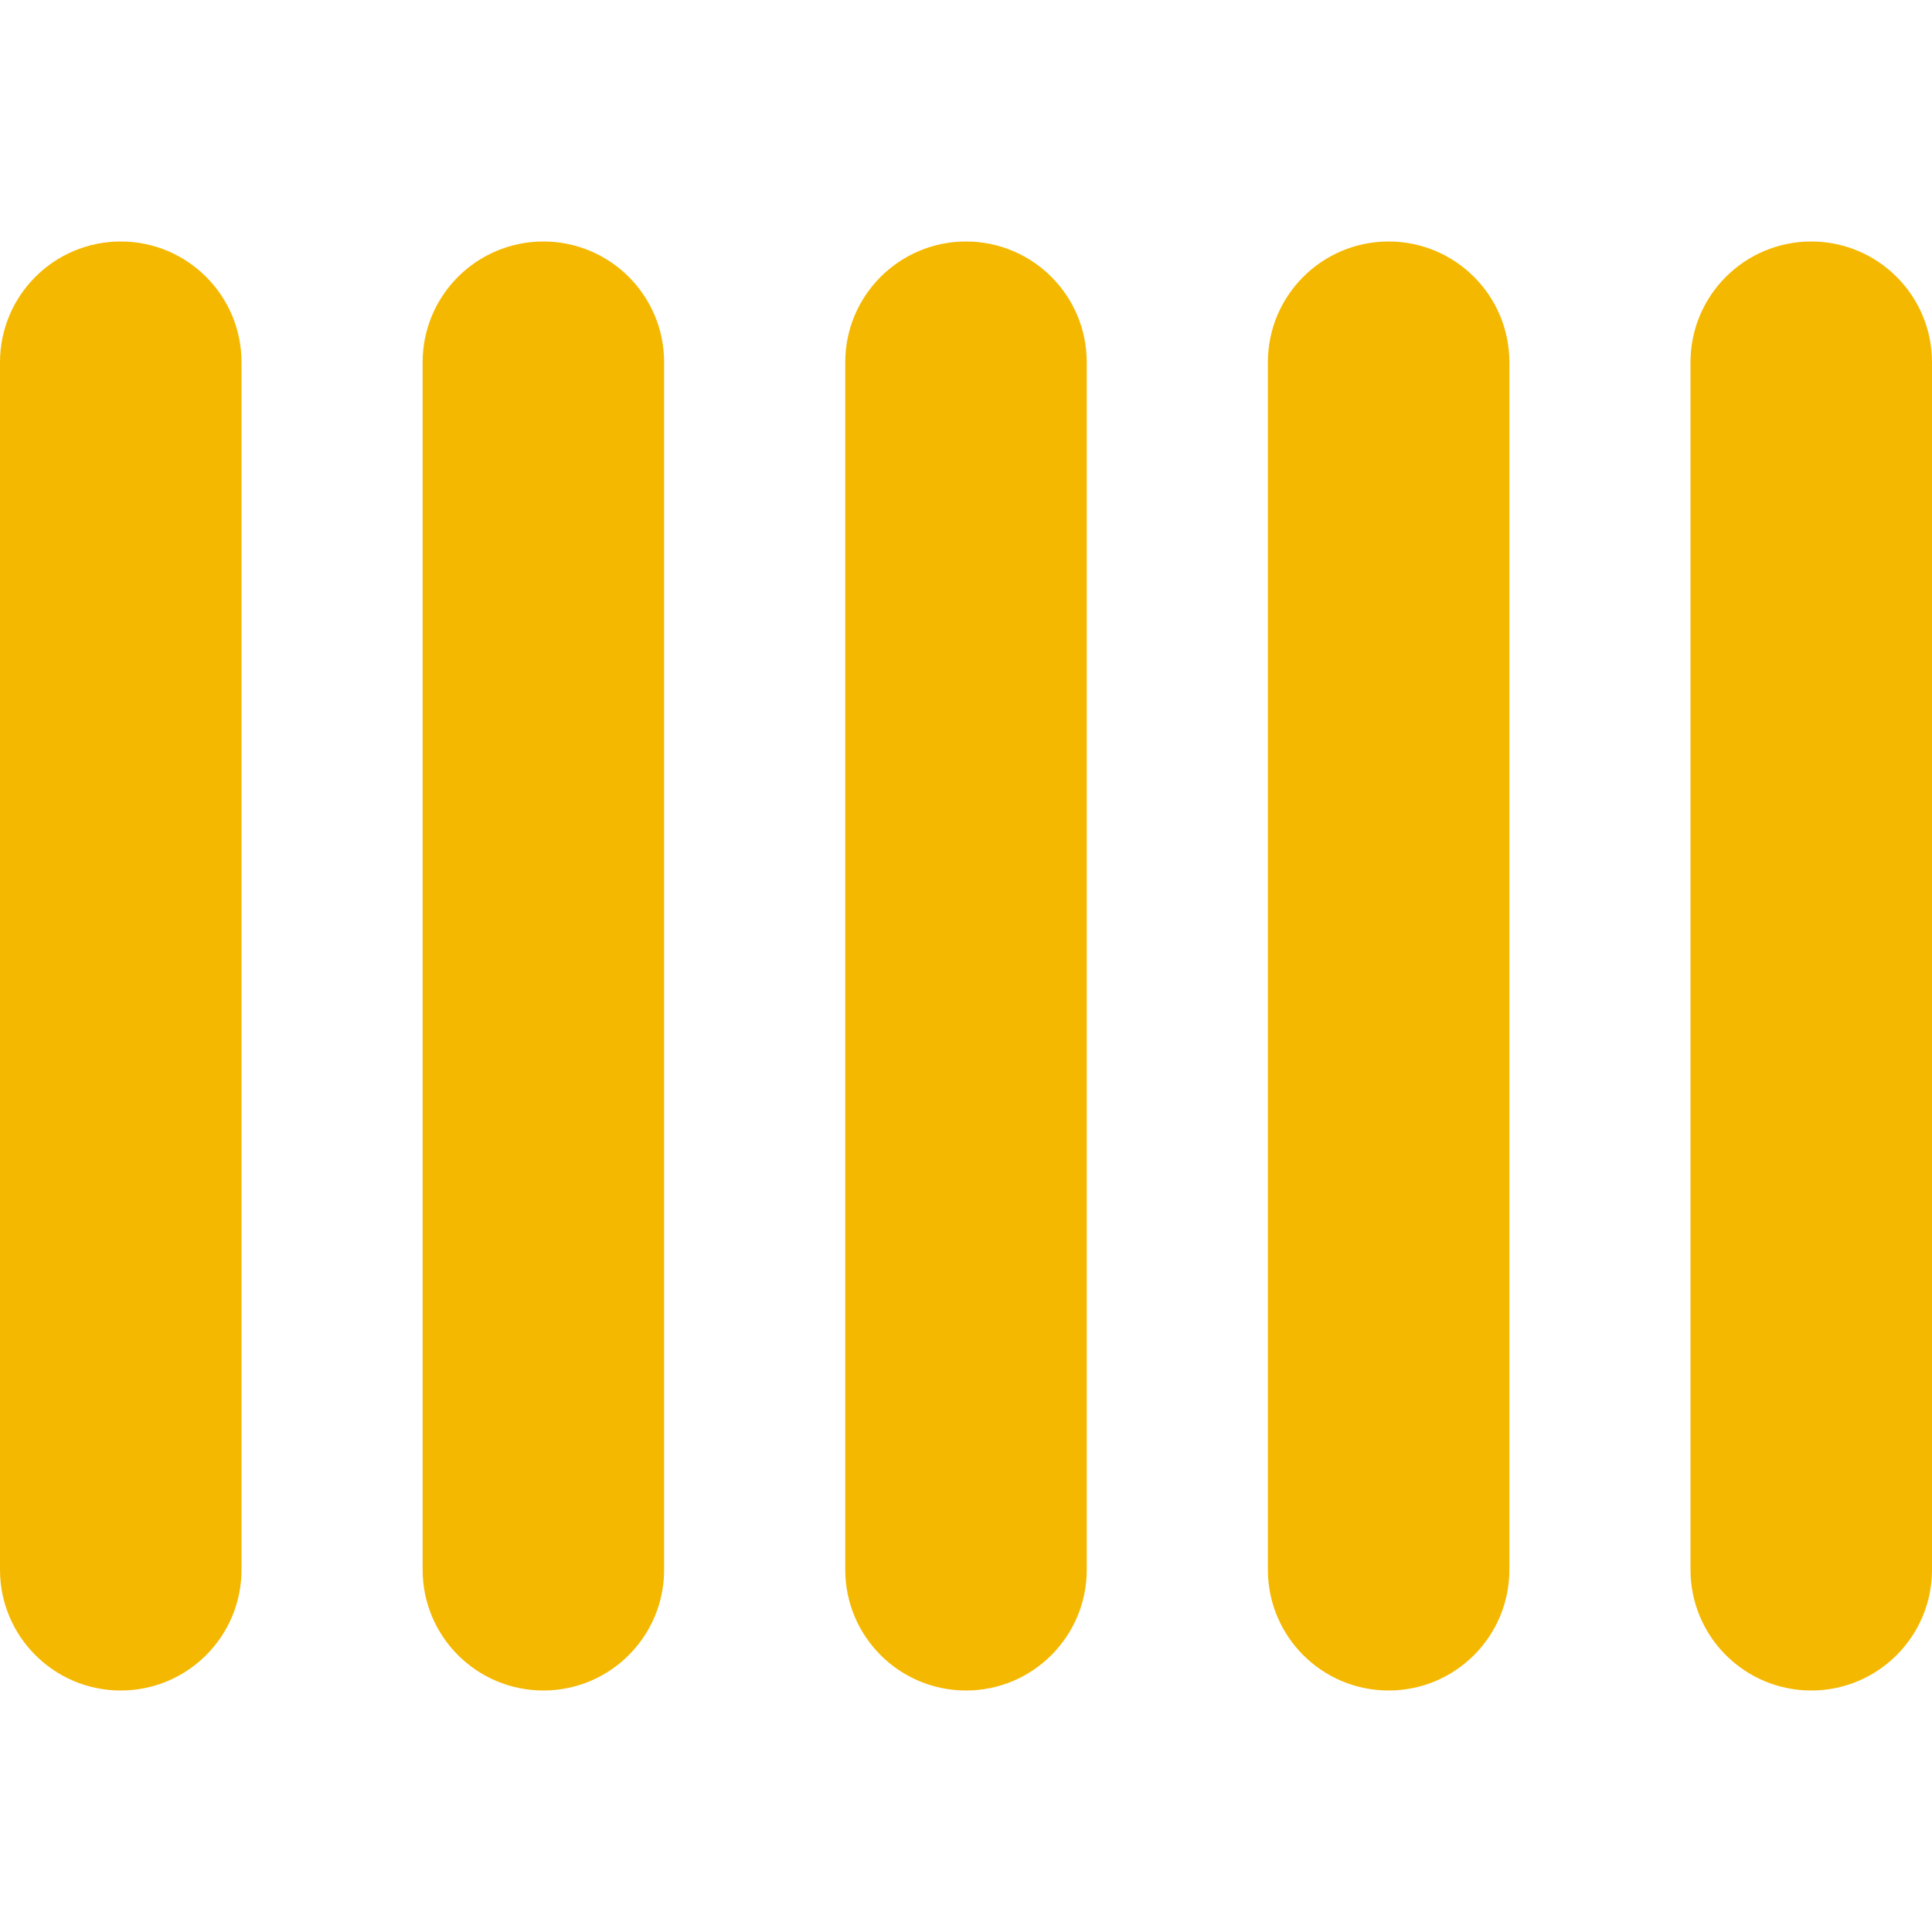
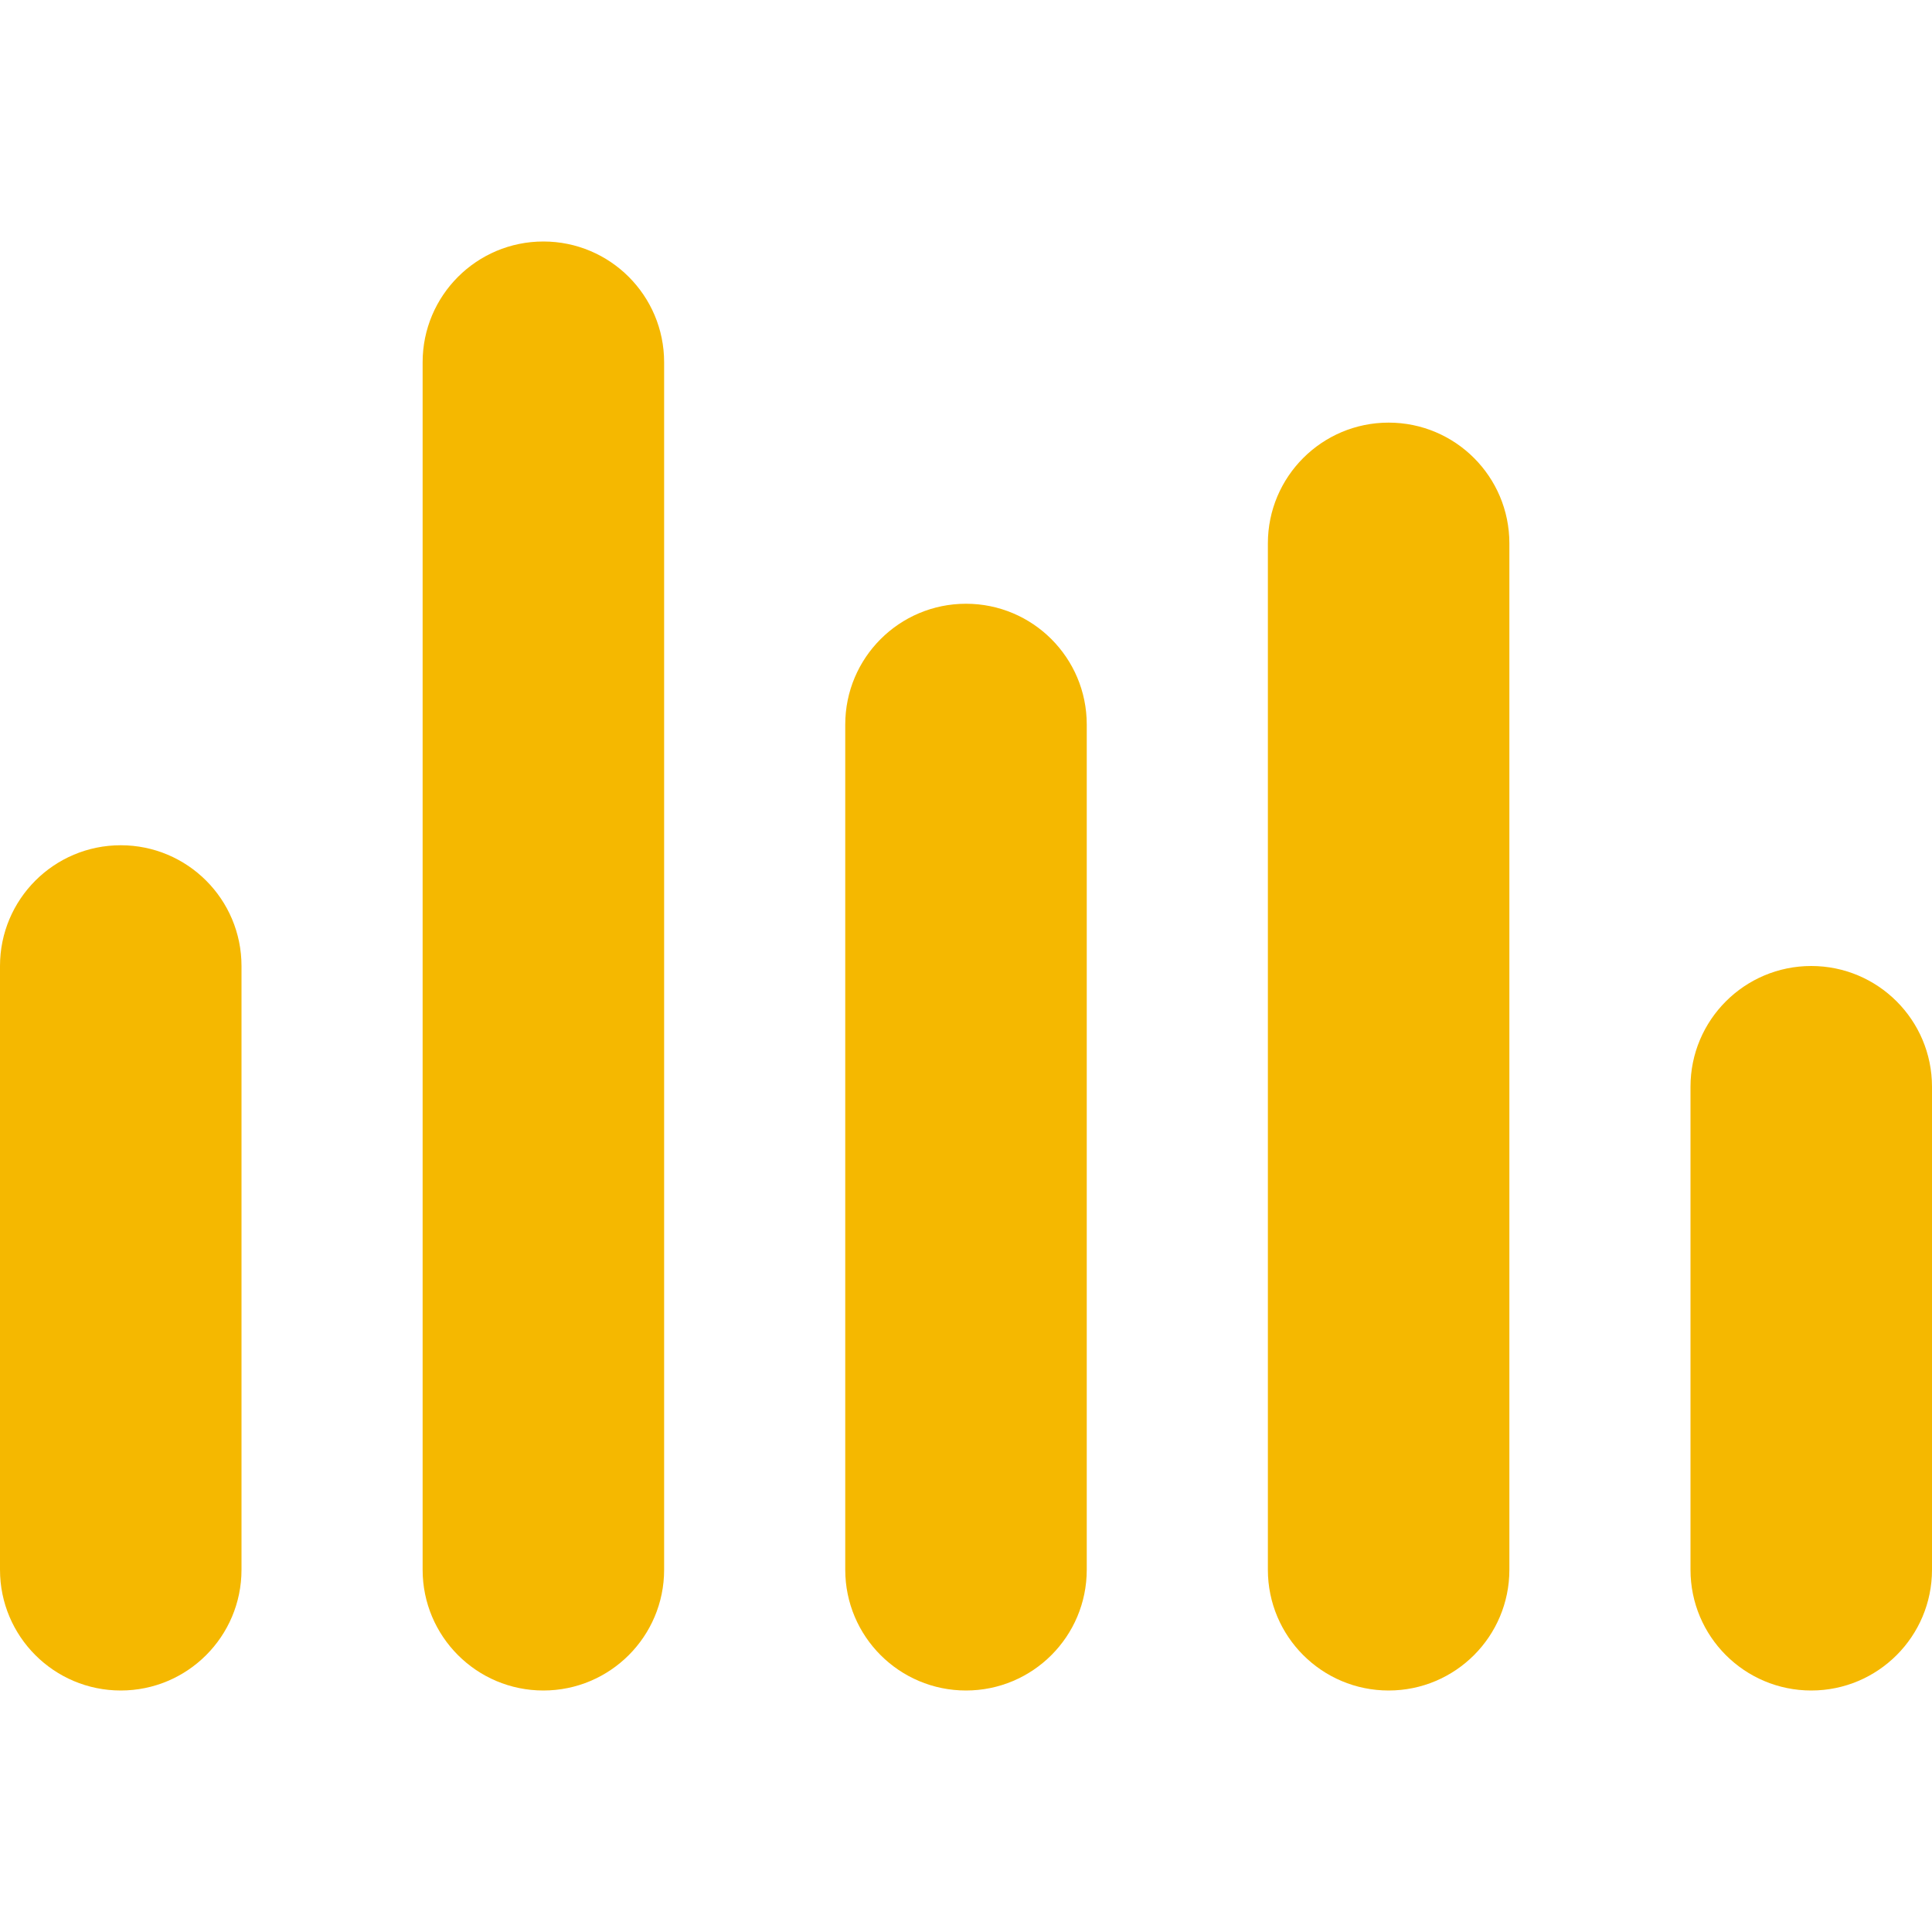
<svg xmlns="http://www.w3.org/2000/svg" viewBox="0 0 32 32">
-   <style>
-     @keyframes eq {
-       0%, 100% { transform: scaleY(0.2); }
-       50%       { transform: scaleY(1);   }
-     }
-     rect {
-       fill: #F5B800;
-       transform-box: fill-box;
-       transform-origin: bottom center;
-     }
-     .b1 { animation: eq 0.80s ease-in-out infinite 0.00s; }
-     .b2 { animation: eq 0.95s ease-in-out infinite 0.15s; }
-     .b3 { animation: eq 0.72s ease-in-out infinite 0.05s; }
-     .b4 { animation: eq 0.88s ease-in-out infinite 0.25s; }
-     .b5 { animation: eq 1.00s ease-in-out infinite 0.10s; }
-   </style>
-   <rect class="b1" x="0" y="4" width="4" height="24" rx="2" />
-   <rect class="b2" x="7" y="4" width="4" height="24" rx="2" />
-   <rect class="b3" x="14" y="4" width="4" height="24" rx="2" />
-   <rect class="b4" x="21" y="4" width="4" height="24" rx="2" />
-   <rect class="b5" x="28" y="4" width="4" height="24" rx="2" />
+   <rect fill="#F5B800" x="0" y="14" width="4" height="14" rx="2" />
+   <rect fill="#F5B800" x="7" y="4" width="4" height="24" rx="2" />
+   <rect fill="#F5B800" x="14" y="10" width="4" height="18" rx="2" />
+   <rect fill="#F5B800" x="21" y="7" width="4" height="21" rx="2" />
+   <rect fill="#F5B800" x="28" y="16" width="4" height="12" rx="2" />
</svg>
